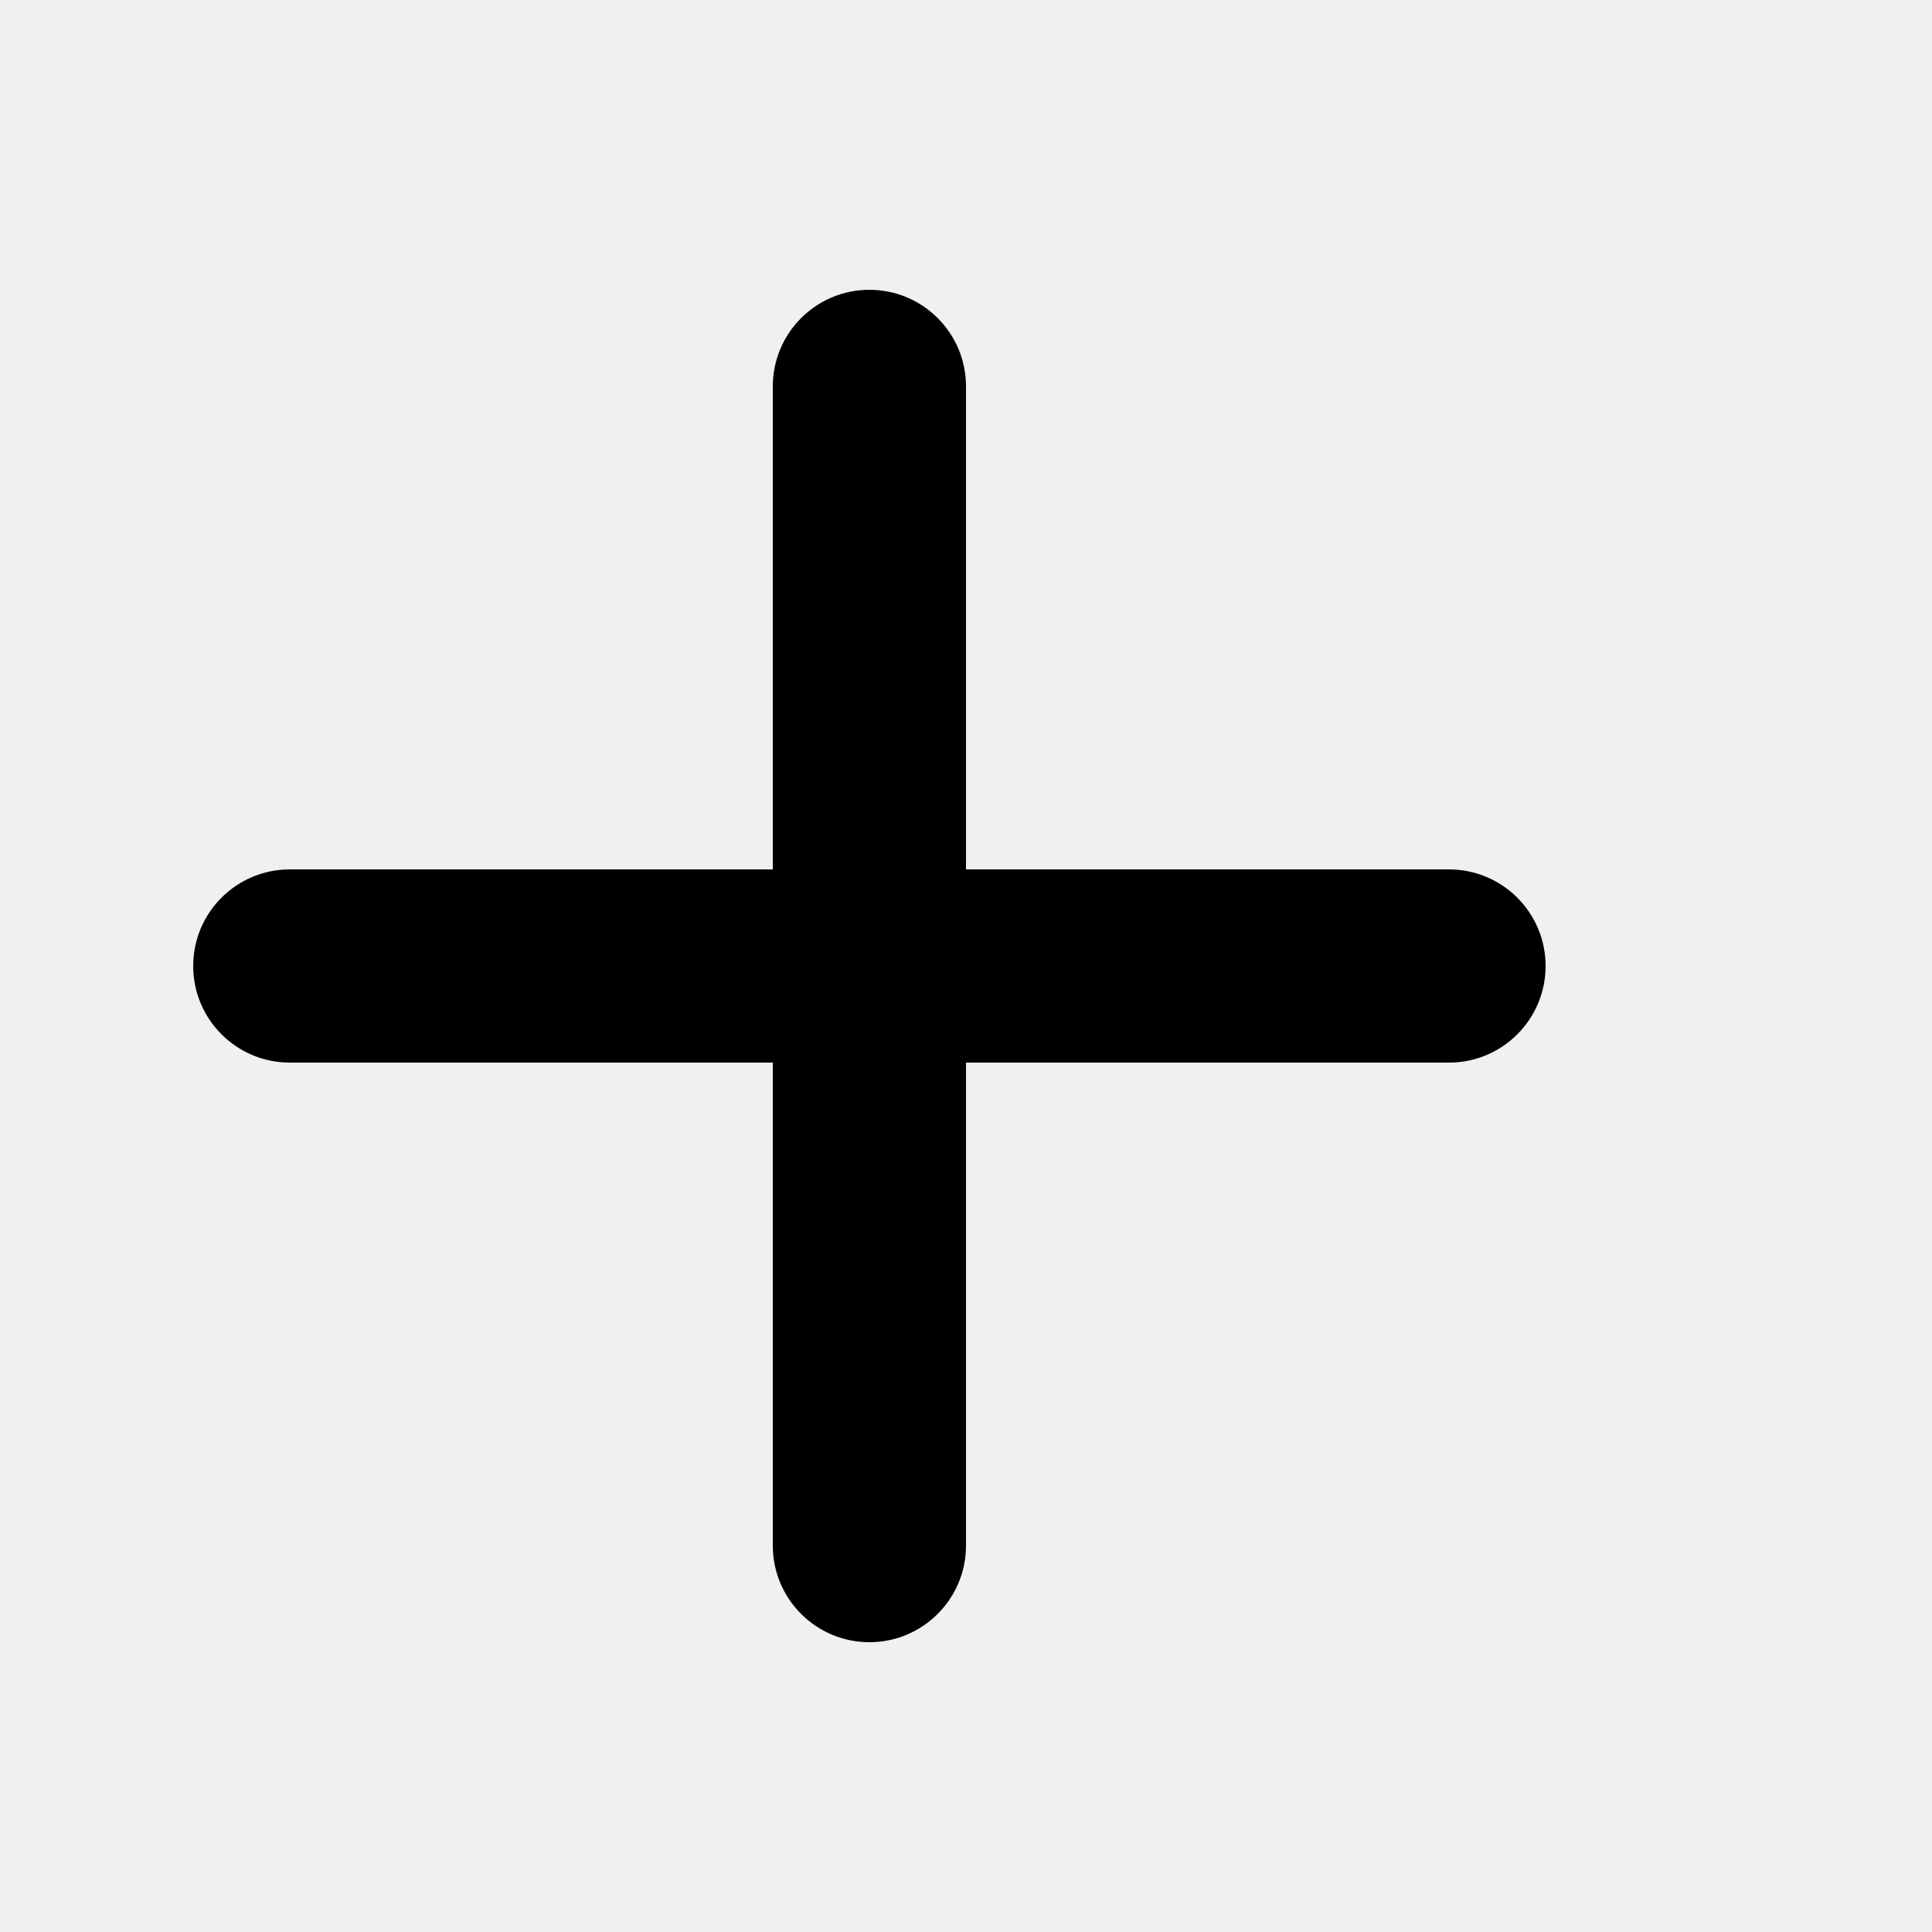
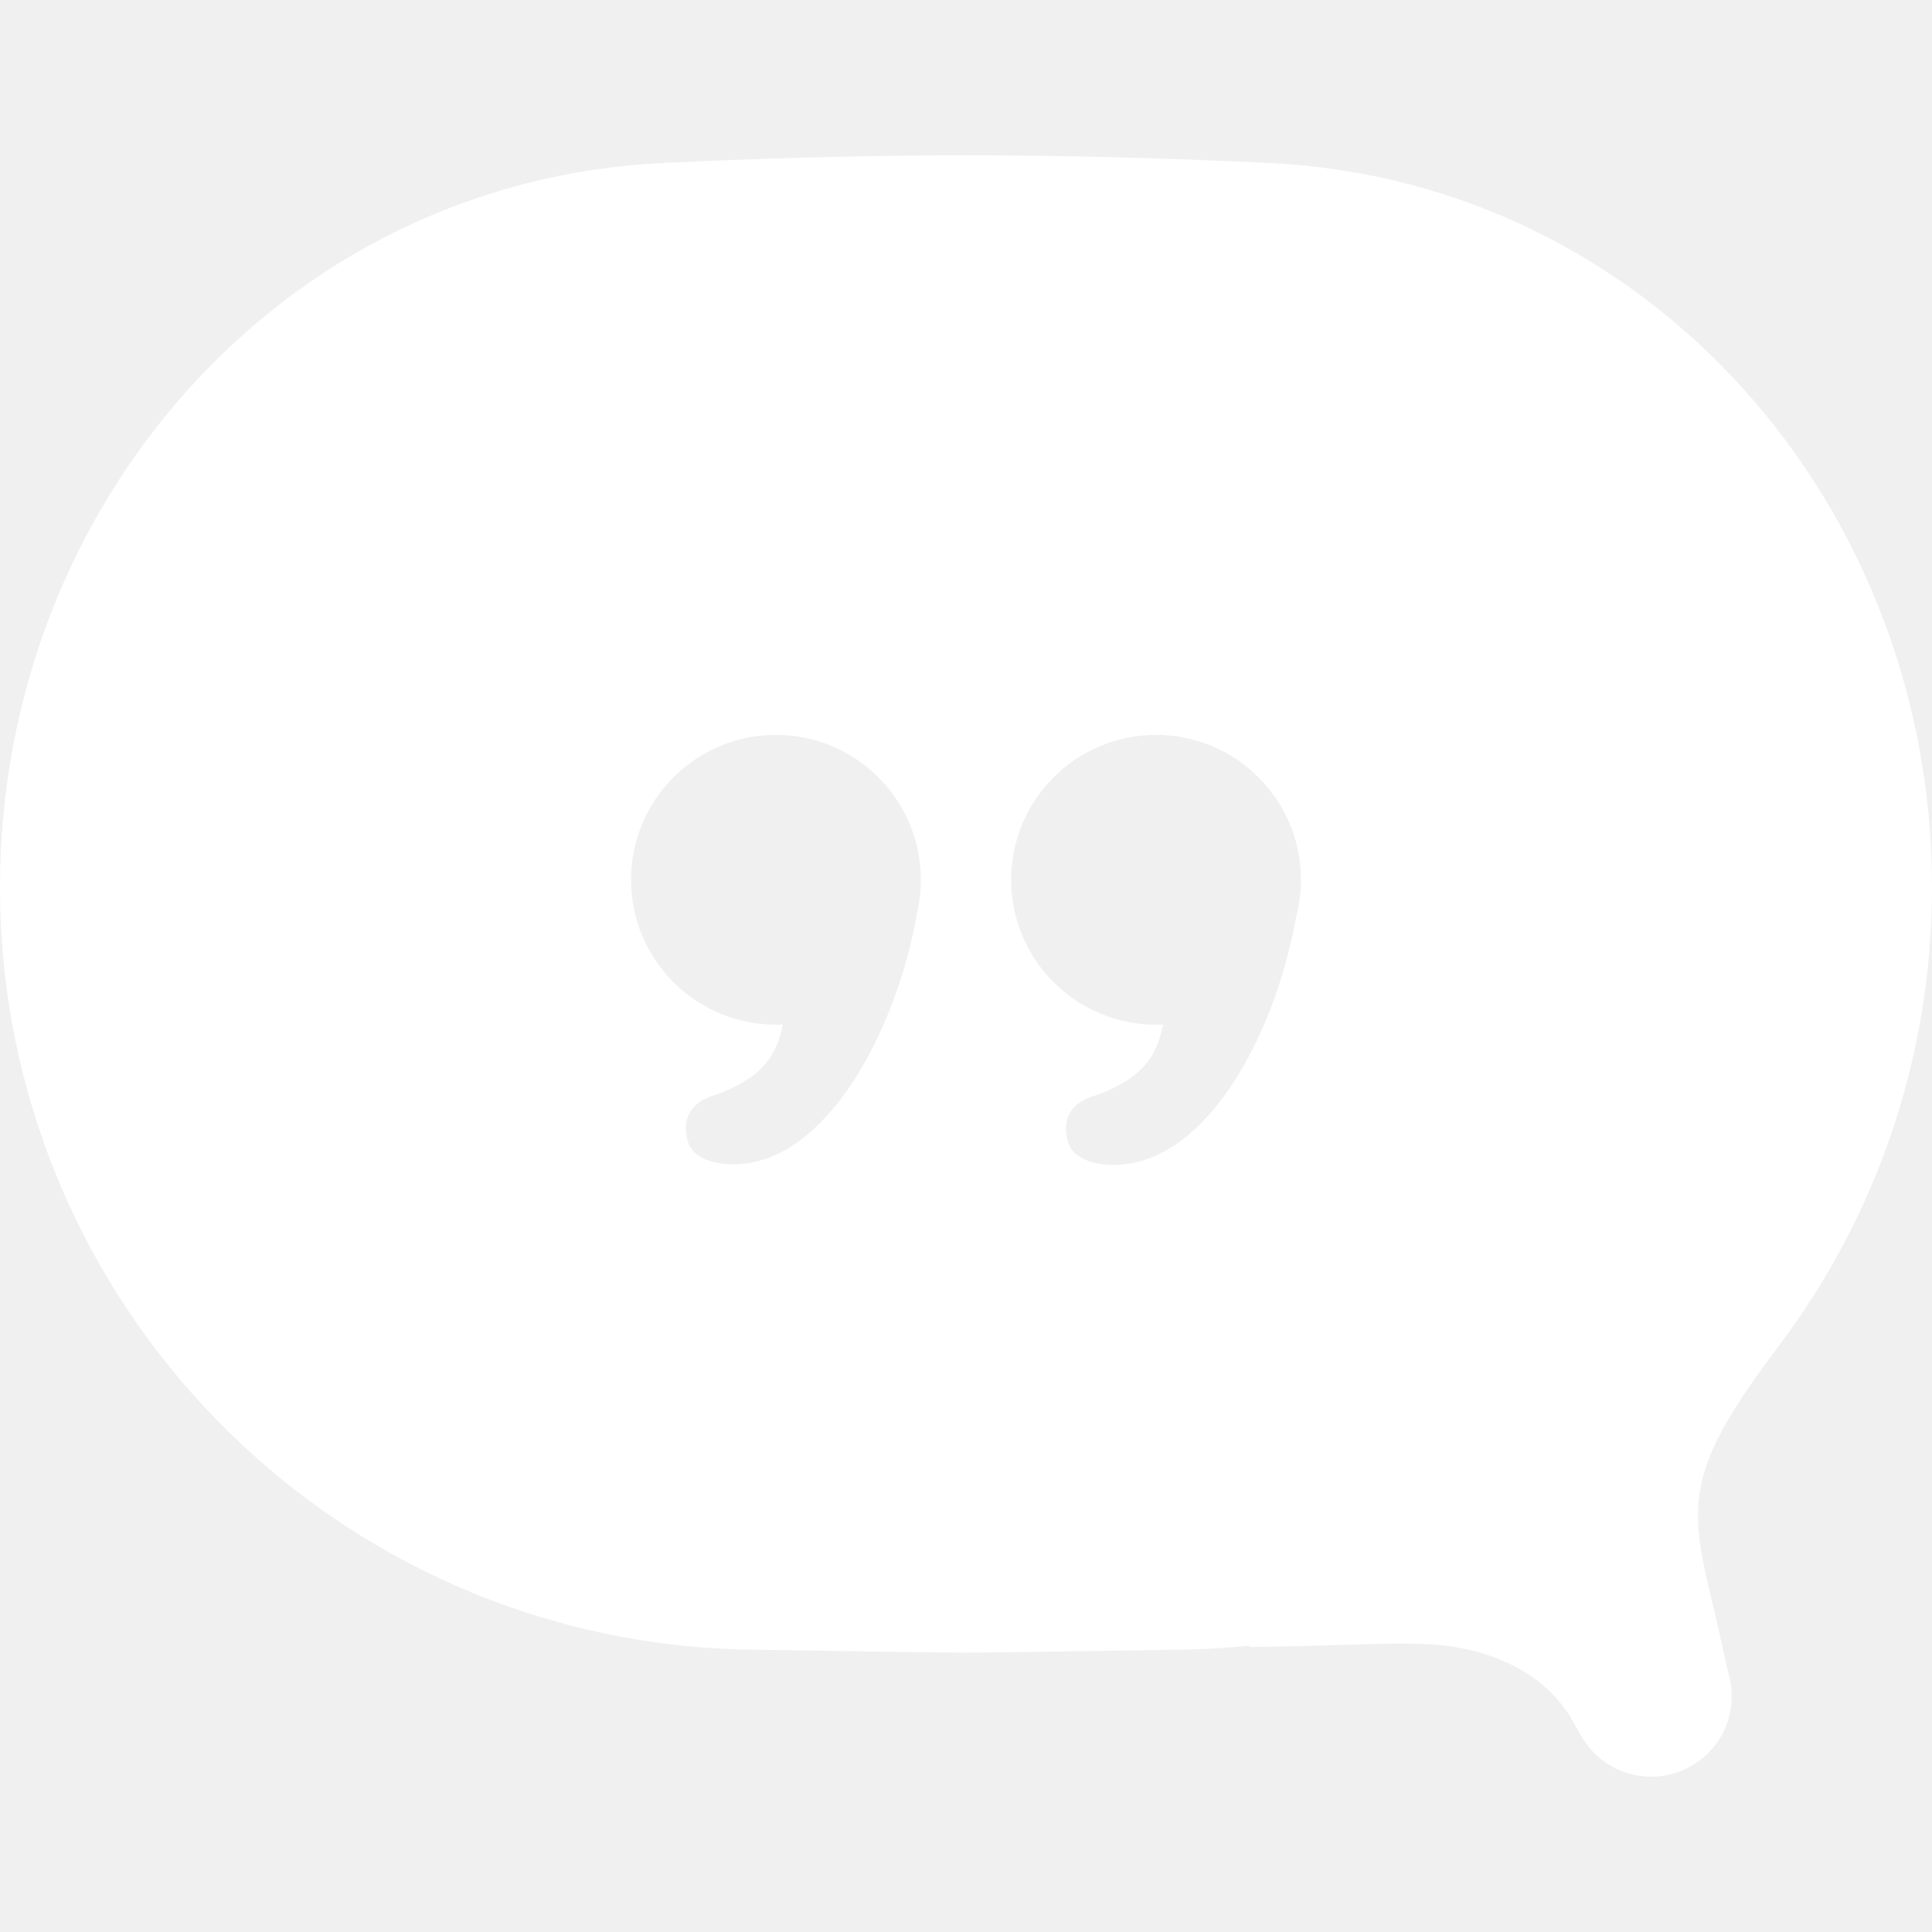
- <svg xmlns="http://www.w3.org/2000/svg" viewBox="0 0 20 20" fill="white" width="27px" height="27px">
-   <rect x="2" y="9" width="14" height="2" rx="1" fill="currentColor" />
-   <rect x="8" y="3" width="2" height="14" rx="1" fill="currentColor" />
+ <svg xmlns="http://www.w3.org/2000/svg" width="30" height="30" viewBox="0 0 120 102" fill="none">
+   <path fill-rule="evenodd" clip-rule="evenodd" d="M78.809 1.122C102.48 2.254 120 22.41 120 46.108C120 56.799 116.455 66.678 110.469 74.617C110.467 74.62 110.465 74.623 110.462 74.626C104.712 82.235 104.848 84.328 106.342 90.485C106.647 91.744 107.044 93.517 107.332 94.856C108.019 97.042 107.127 99.489 105.06 100.682C102.668 102.063 99.61 101.244 98.23 98.852L97.456 97.513C96.157 95.478 93.801 93.866 90.316 93.289C88.624 93.009 86.522 93.073 83.458 93.165C81.849 93.214 79.974 93.27 77.755 93.289C77.652 93.29 77.586 93.266 77.555 93.219C76.206 93.357 74.84 93.439 73.459 93.461C66.693 93.571 61.487 93.647 60 93.647C58.513 93.647 53.307 93.571 46.541 93.461C20.705 93.043 0 71.947 0 46.108C0 22.41 17.52 2.254 41.191 1.122C47.27 0.831 53.635 0.646 60 0.646C66.365 0.646 72.73 0.831 78.809 1.122ZM71.805 36.645C66.834 36.645 62.805 40.674 62.805 45.645C62.805 50.615 66.834 54.645 71.805 54.645C71.953 54.645 72.1 54.641 72.246 54.634C71.822 56.609 71.07 57.864 68.205 58.994C65.91 59.587 66.067 61.197 66.4 62.126C66.911 63.235 68.546 63.356 69.161 63.356C74.873 63.356 79.183 55.364 80.493 48.003C80.696 47.251 80.805 46.461 80.805 45.645C80.805 40.674 76.775 36.645 71.805 36.645ZM39.195 45.645C39.195 40.674 43.225 36.645 48.195 36.645C53.166 36.645 57.195 40.674 57.195 45.645C57.195 46.373 57.109 47.082 56.945 47.76C56.951 47.757 56.954 47.757 56.953 47.76C55.649 55.129 51.27 63.32 45.552 63.32C44.936 63.32 43.302 63.199 42.791 62.09C42.458 61.161 42.301 59.551 44.595 58.958C47.444 57.835 48.203 56.589 48.628 54.634C48.485 54.641 48.34 54.645 48.195 54.645C43.225 54.645 39.195 50.615 39.195 45.645Z" fill="white" style="fill:white;fill-opacity:1;" />
</svg>
